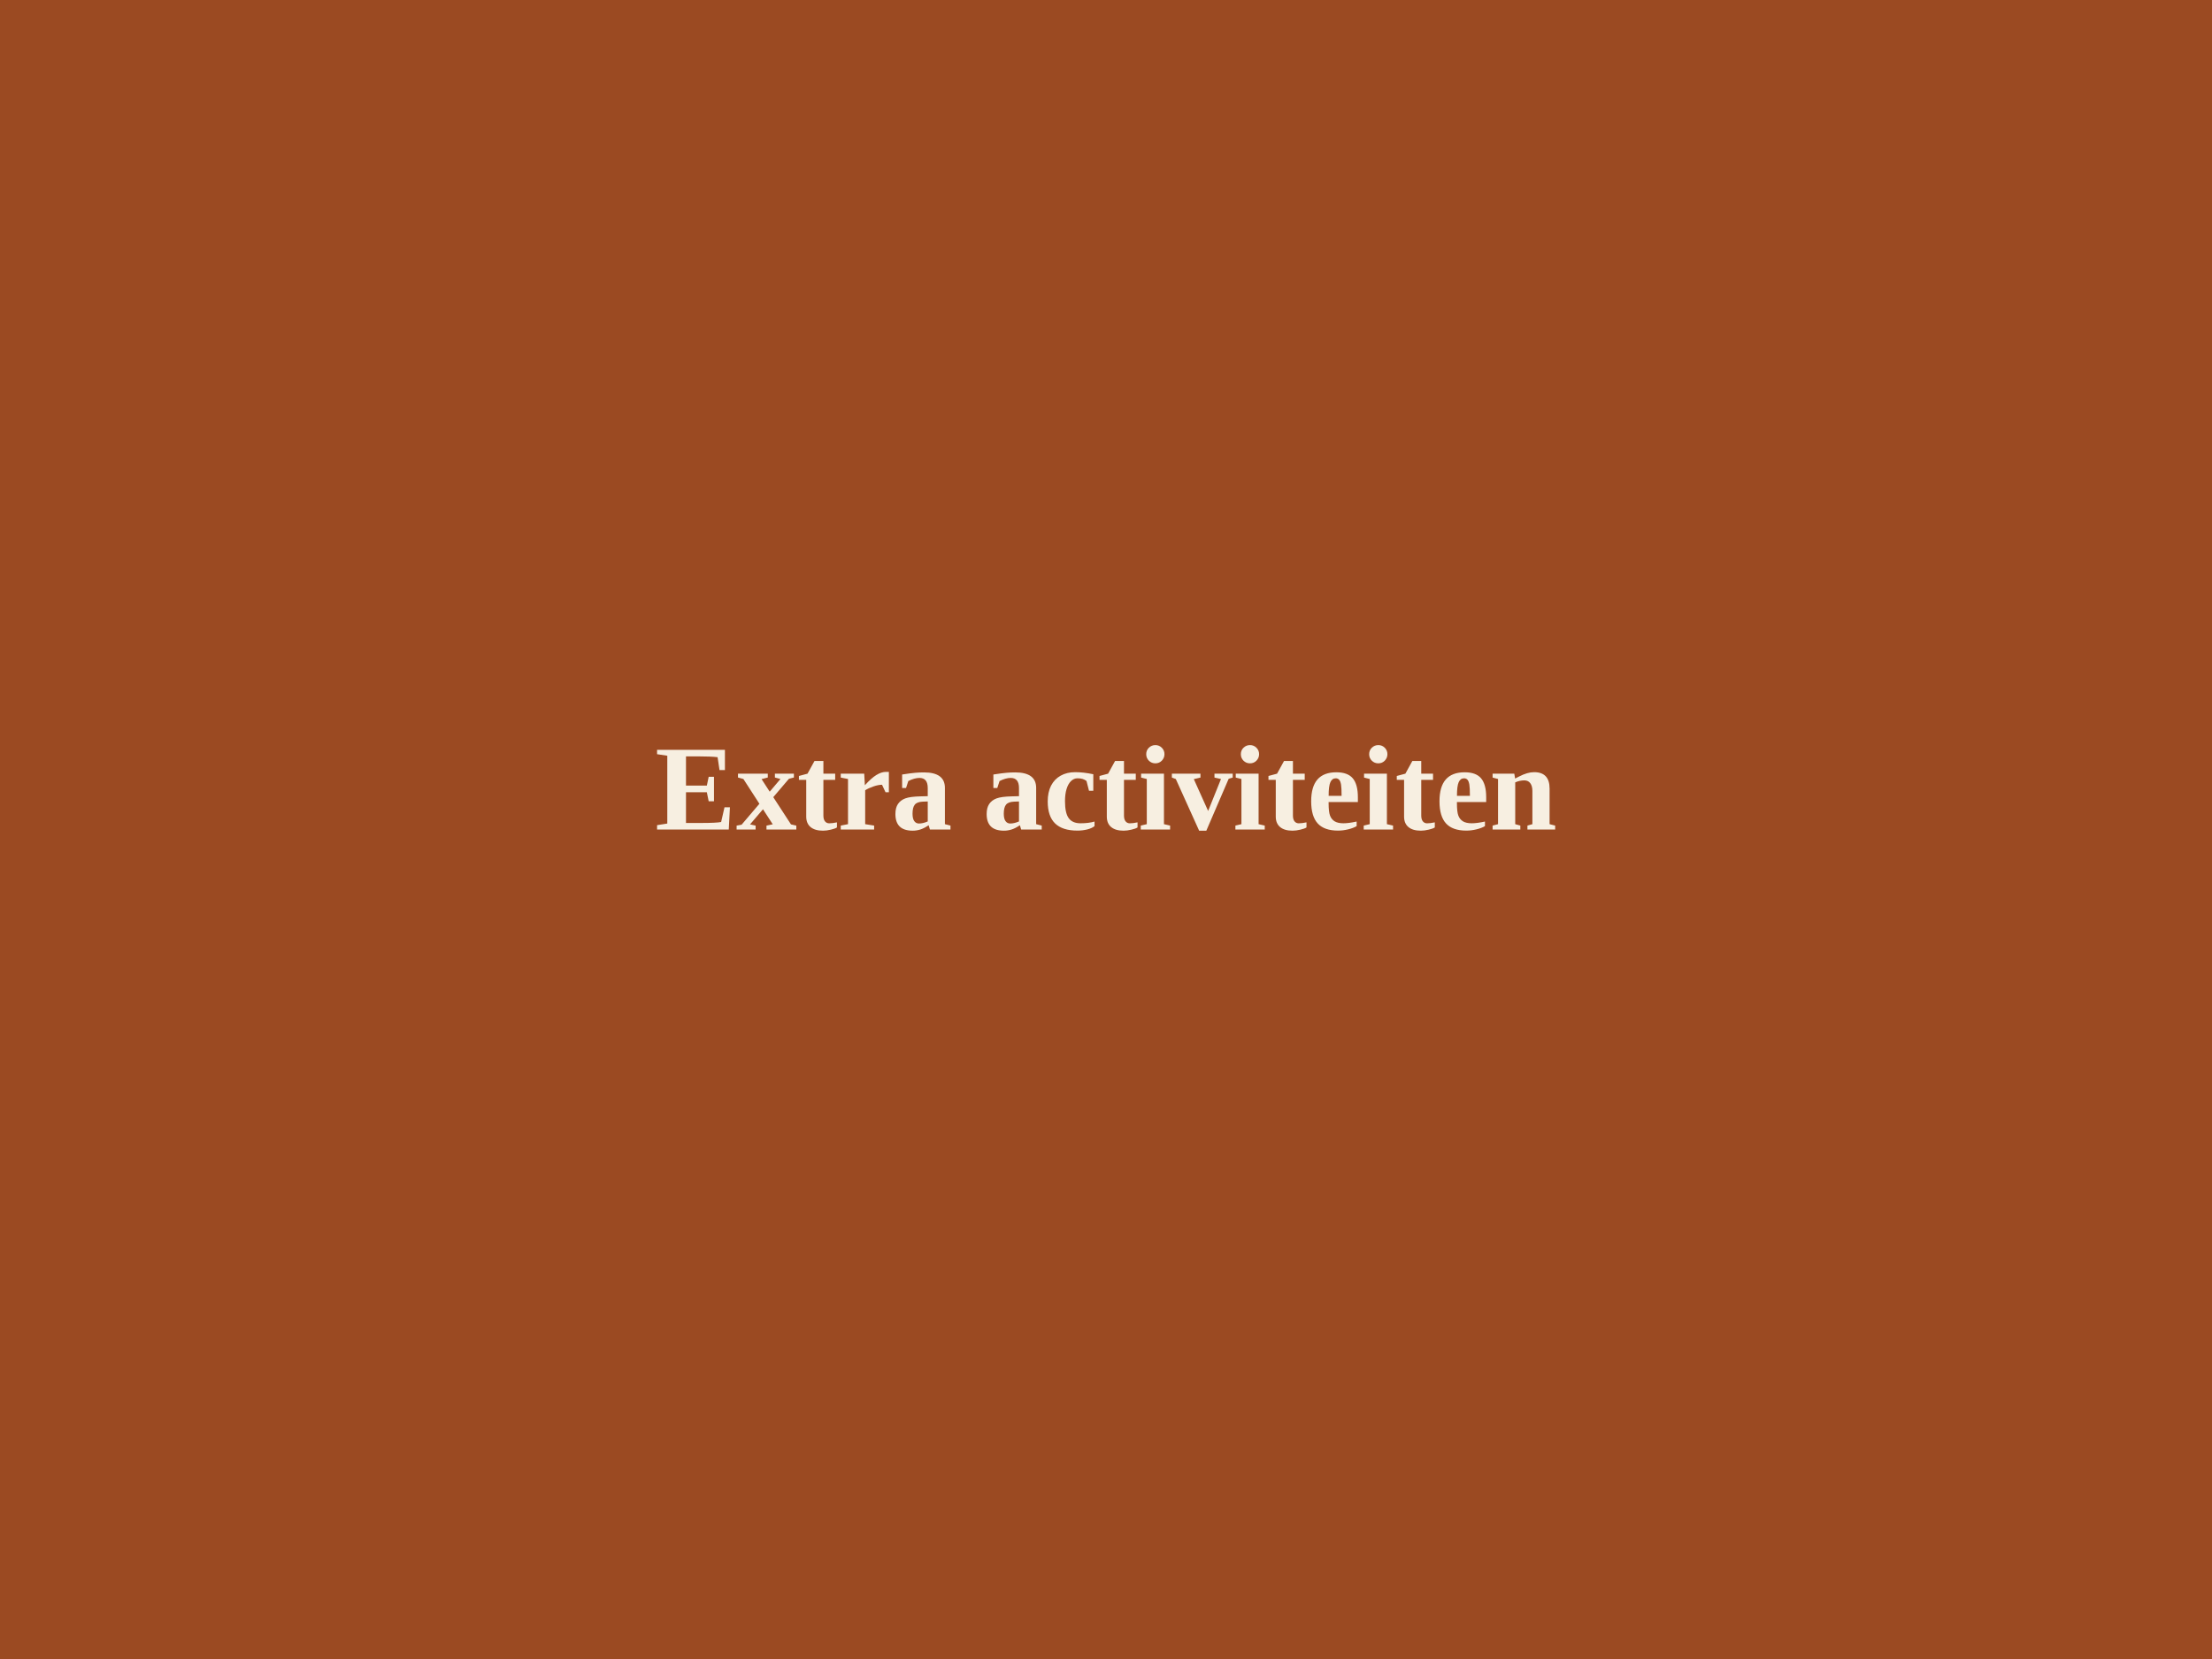
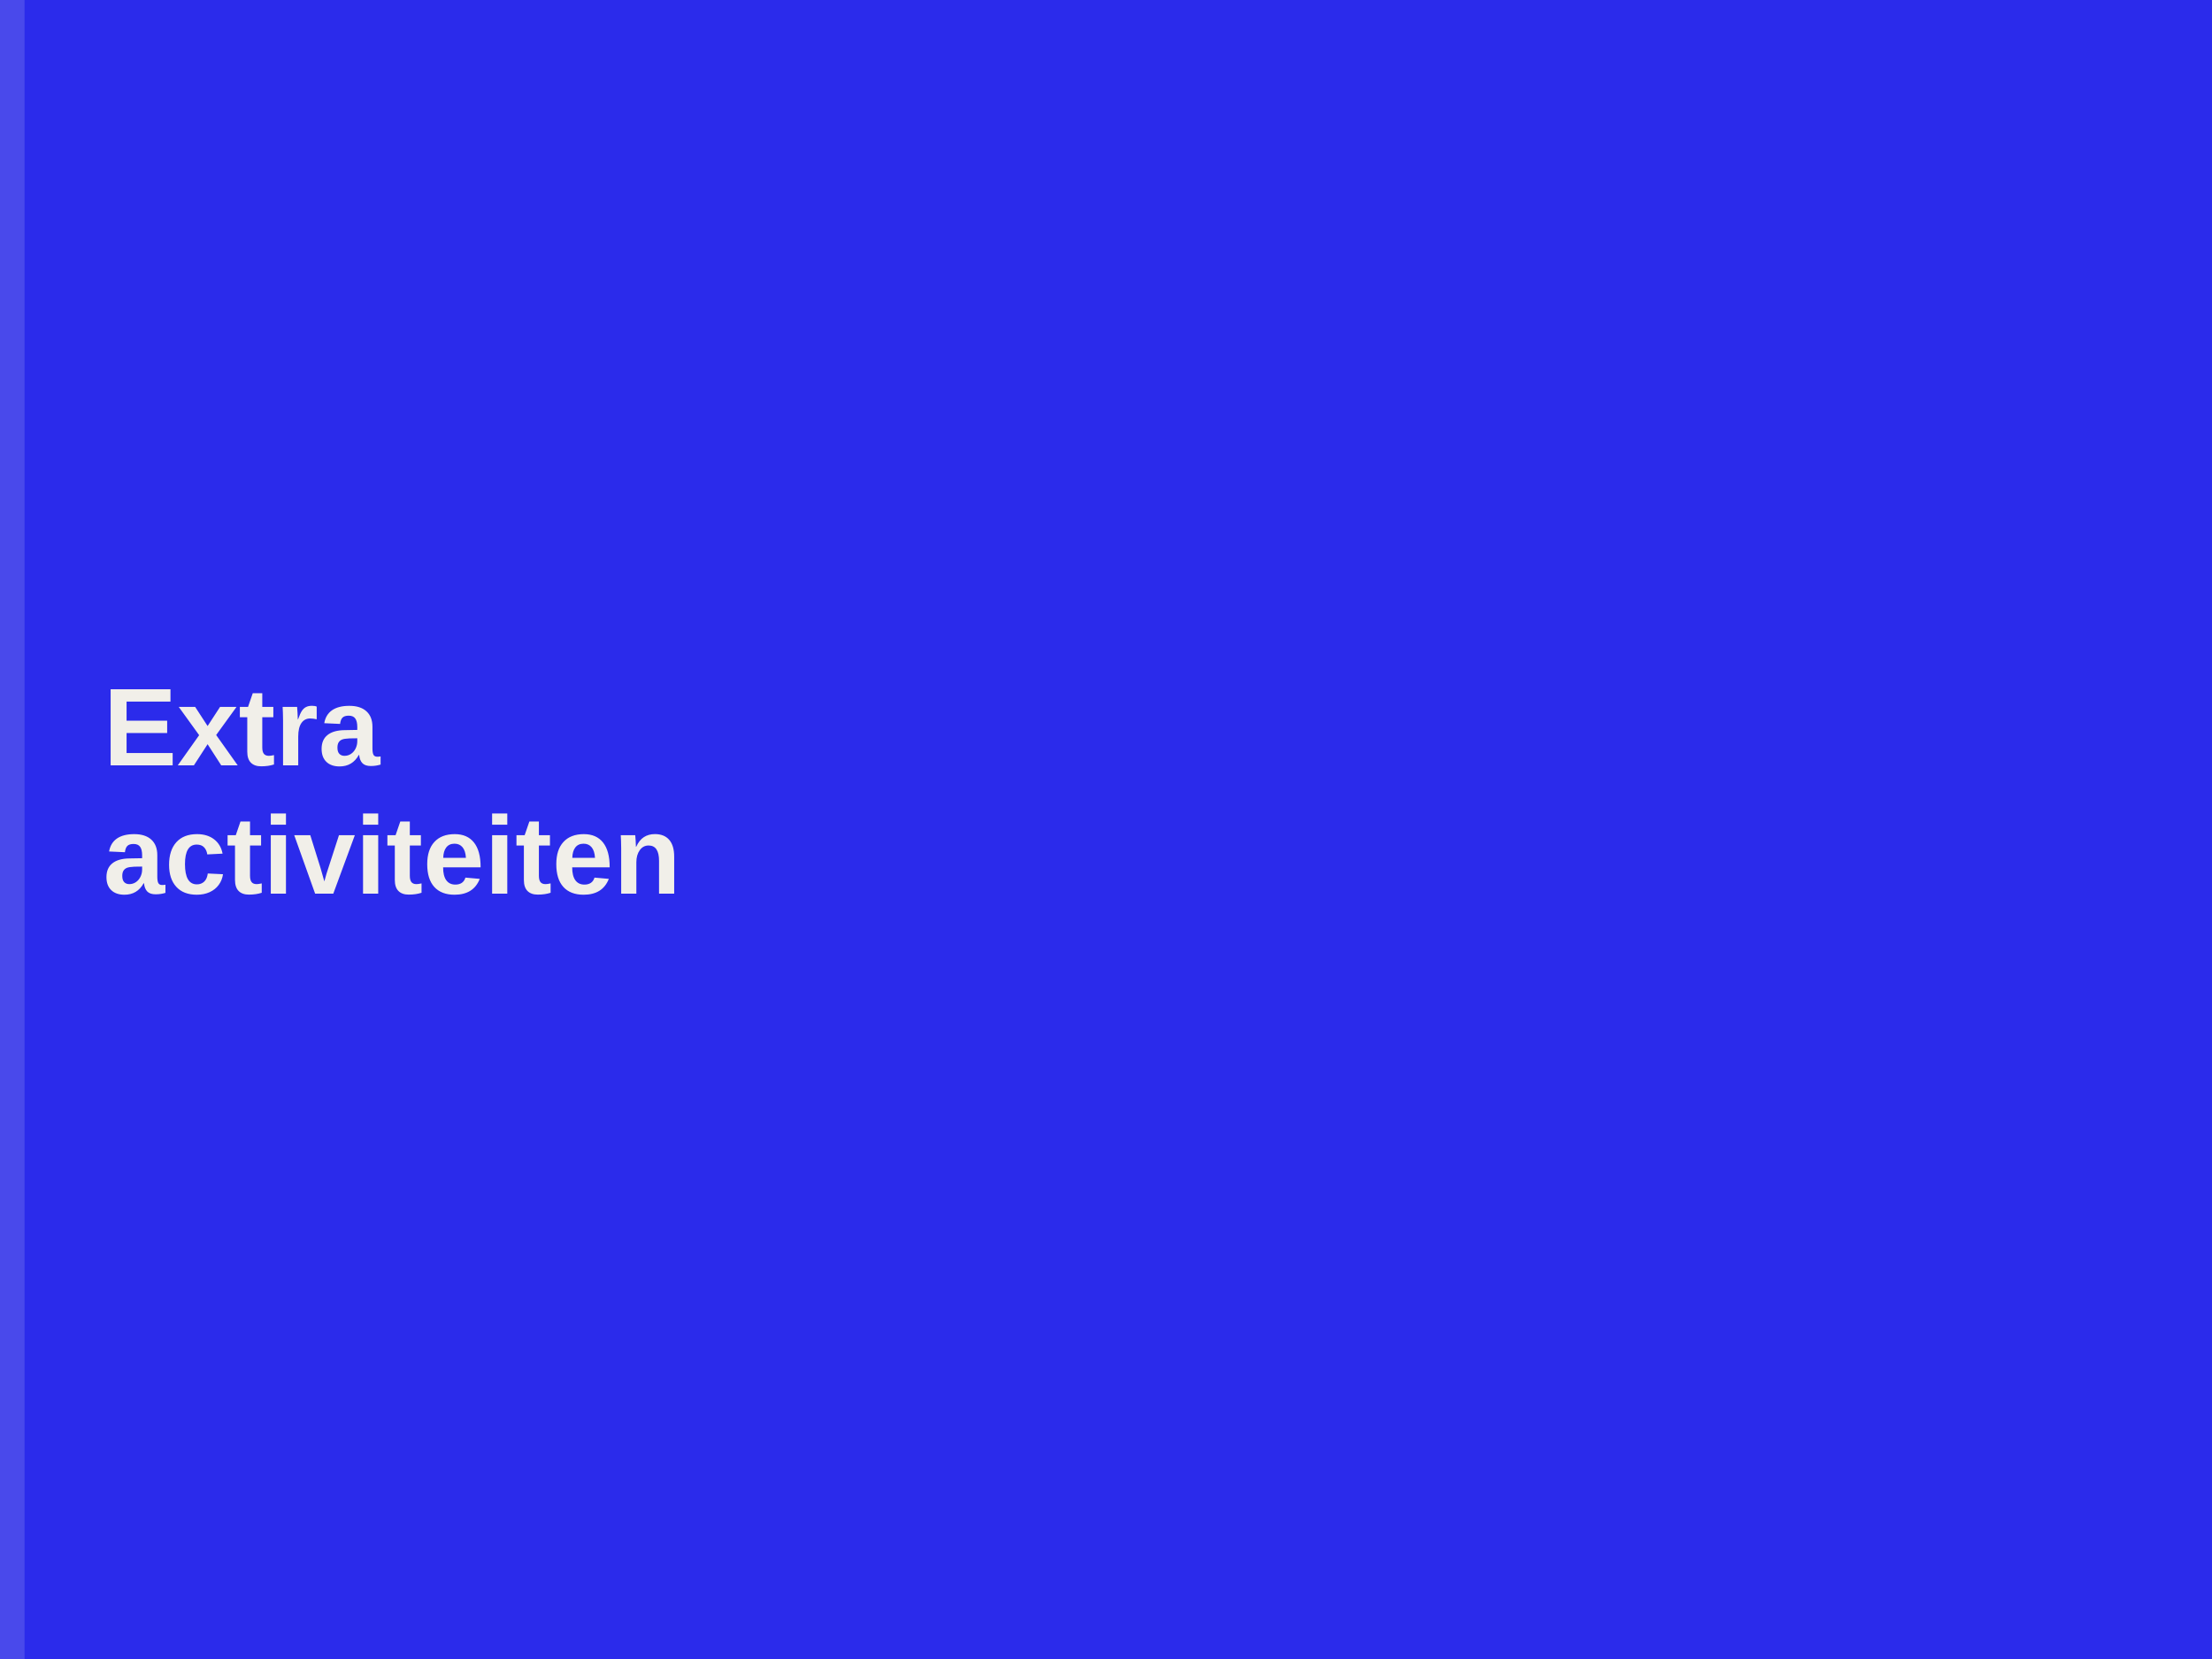
<svg xmlns="http://www.w3.org/2000/svg" viewBox="0 0 900 675" width="900" height="675">
-   <rect width="900" height="675" fill="#9b4a22" />
-   <text text-anchor="middle" font-family="Georgia, 'Times New Roman', serif" font-size="49.5" font-weight="600" fill="#f7efe1">
-     <tspan x="50%" y="337.5">Extra activiteiten</tspan>
+   <rect width="900" height="675" fill="#2b2beb" />
+   <rect x="0" y="0" width="10" height="675" fill="#f1efe9" opacity="0.15" />
+   <text font-family="Arial, Helvetica, sans-serif" font-size="45" font-weight="800" fill="#f1efe9">
+     <tspan x="42" y="311.4">Extra</tspan>
+     <tspan x="42" y="363.6">activiteiten</tspan>
  </text>
</svg>
